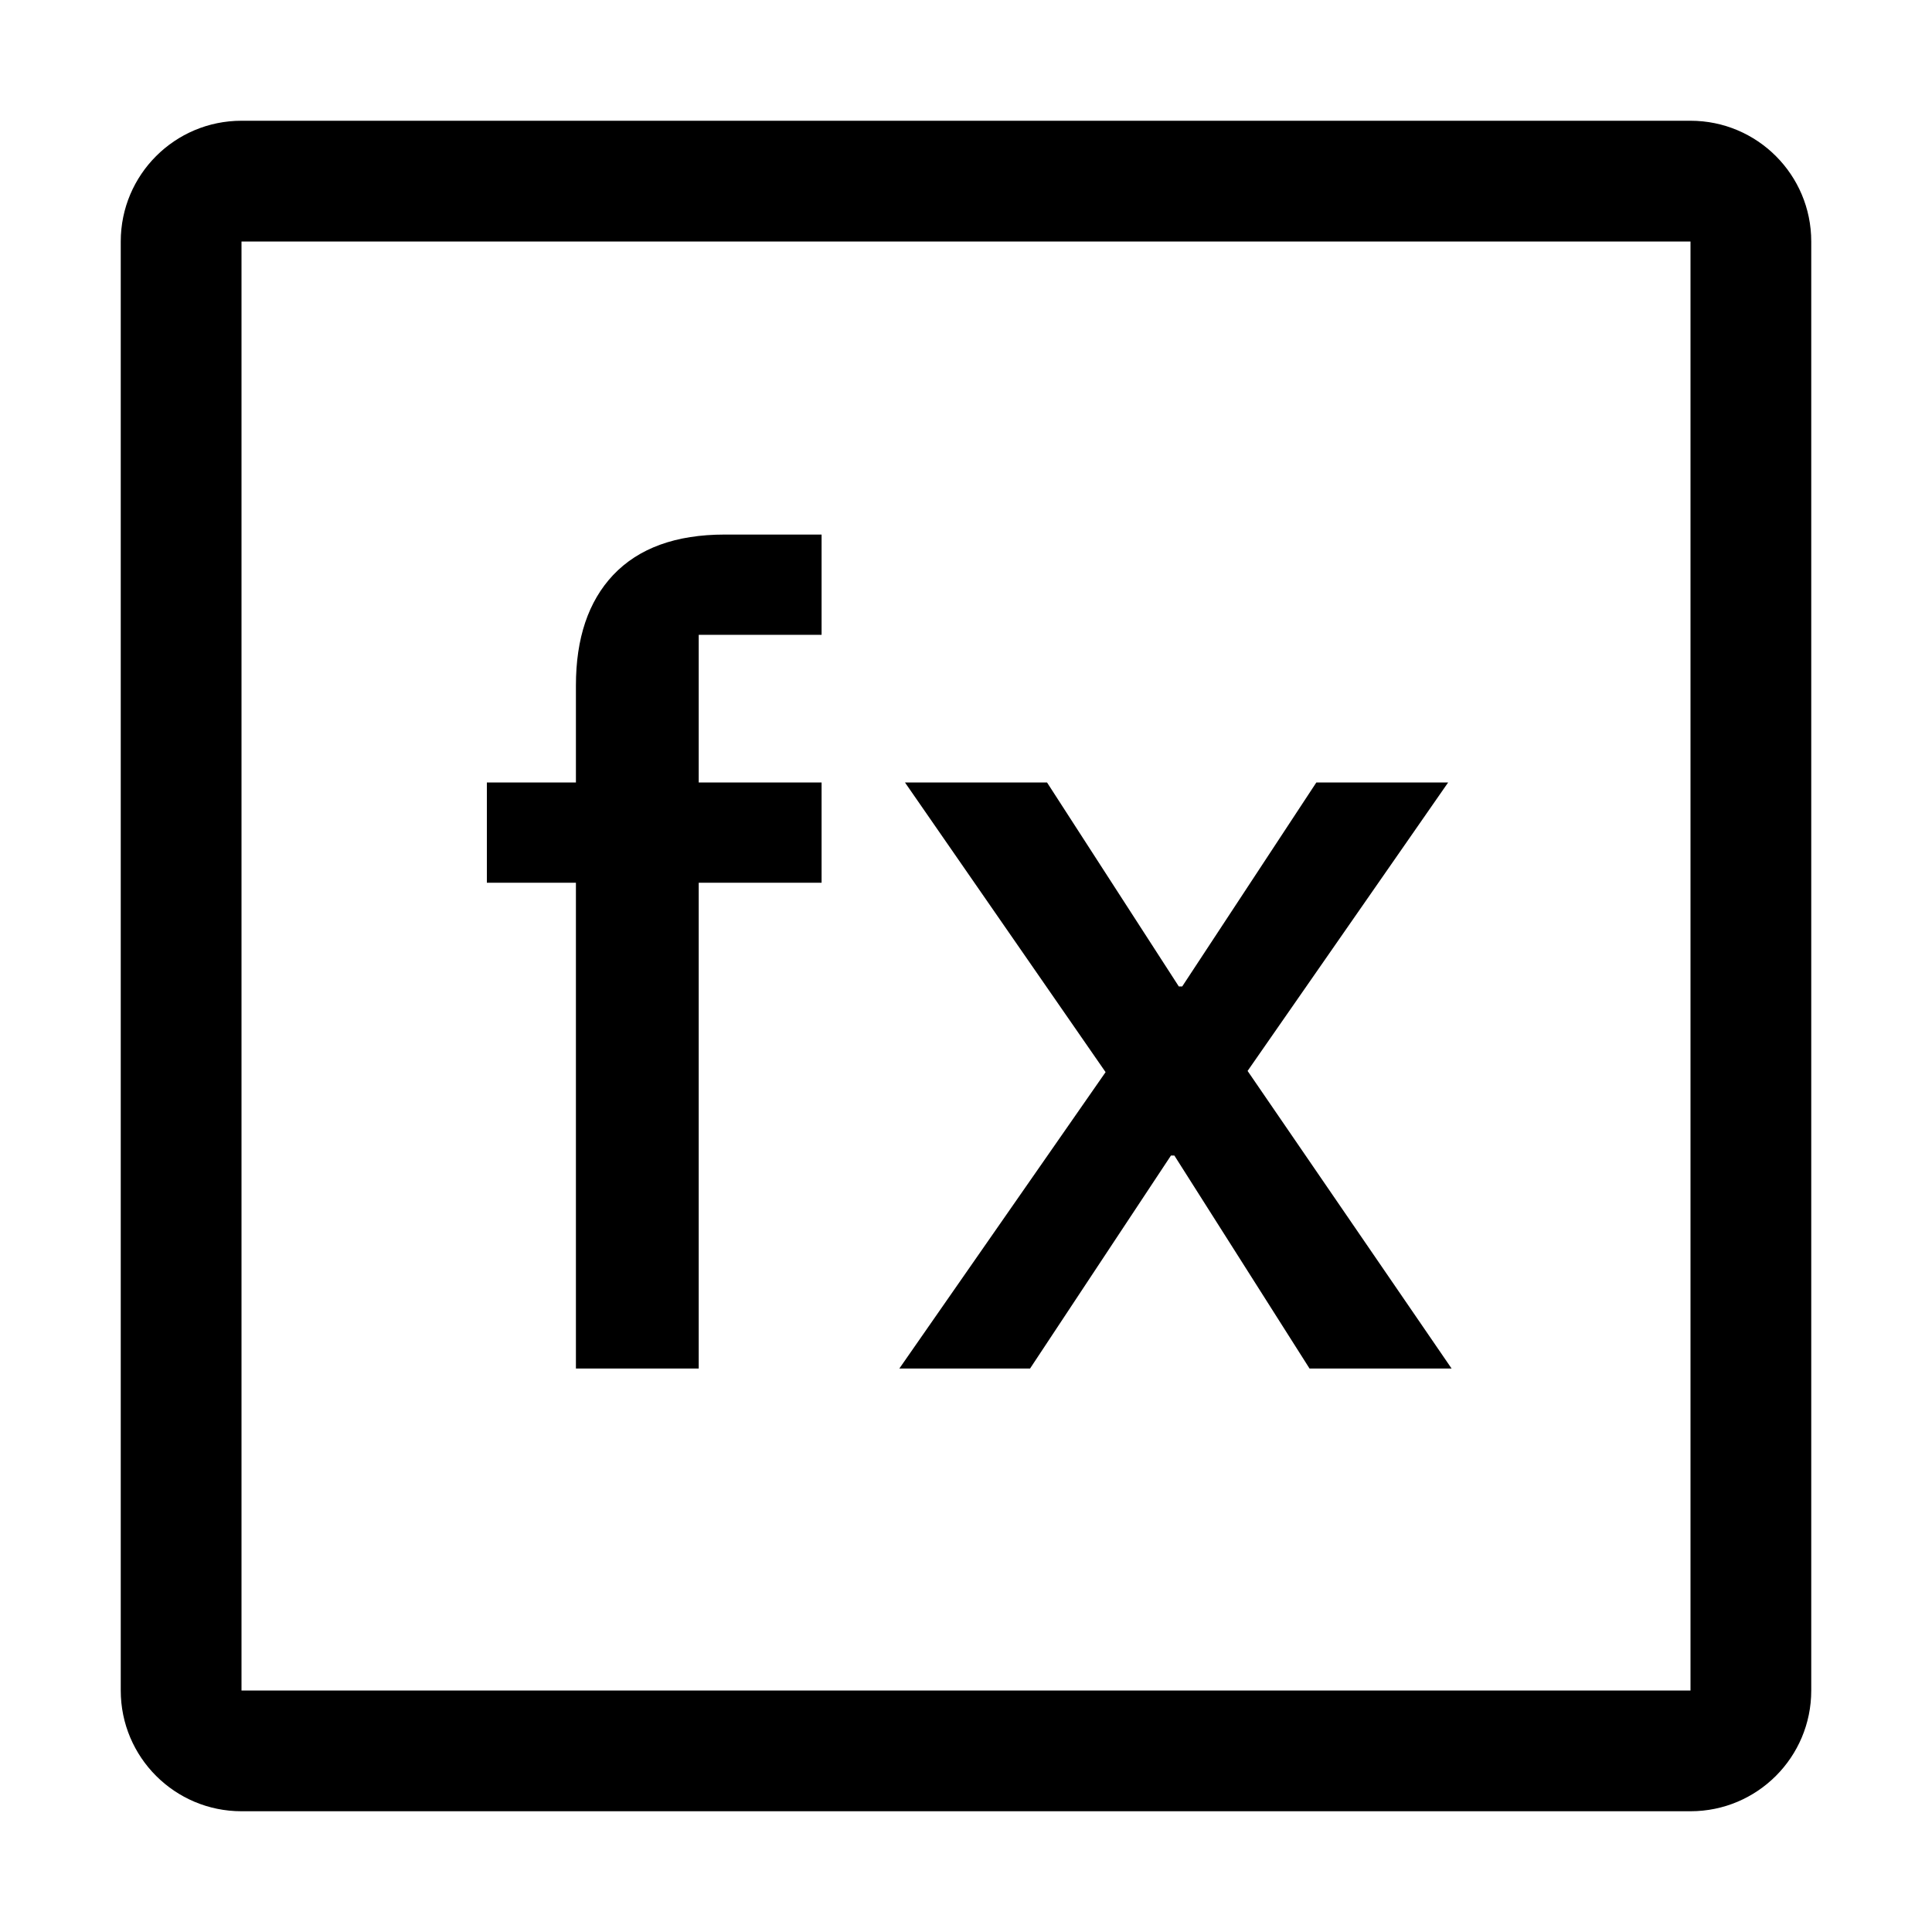
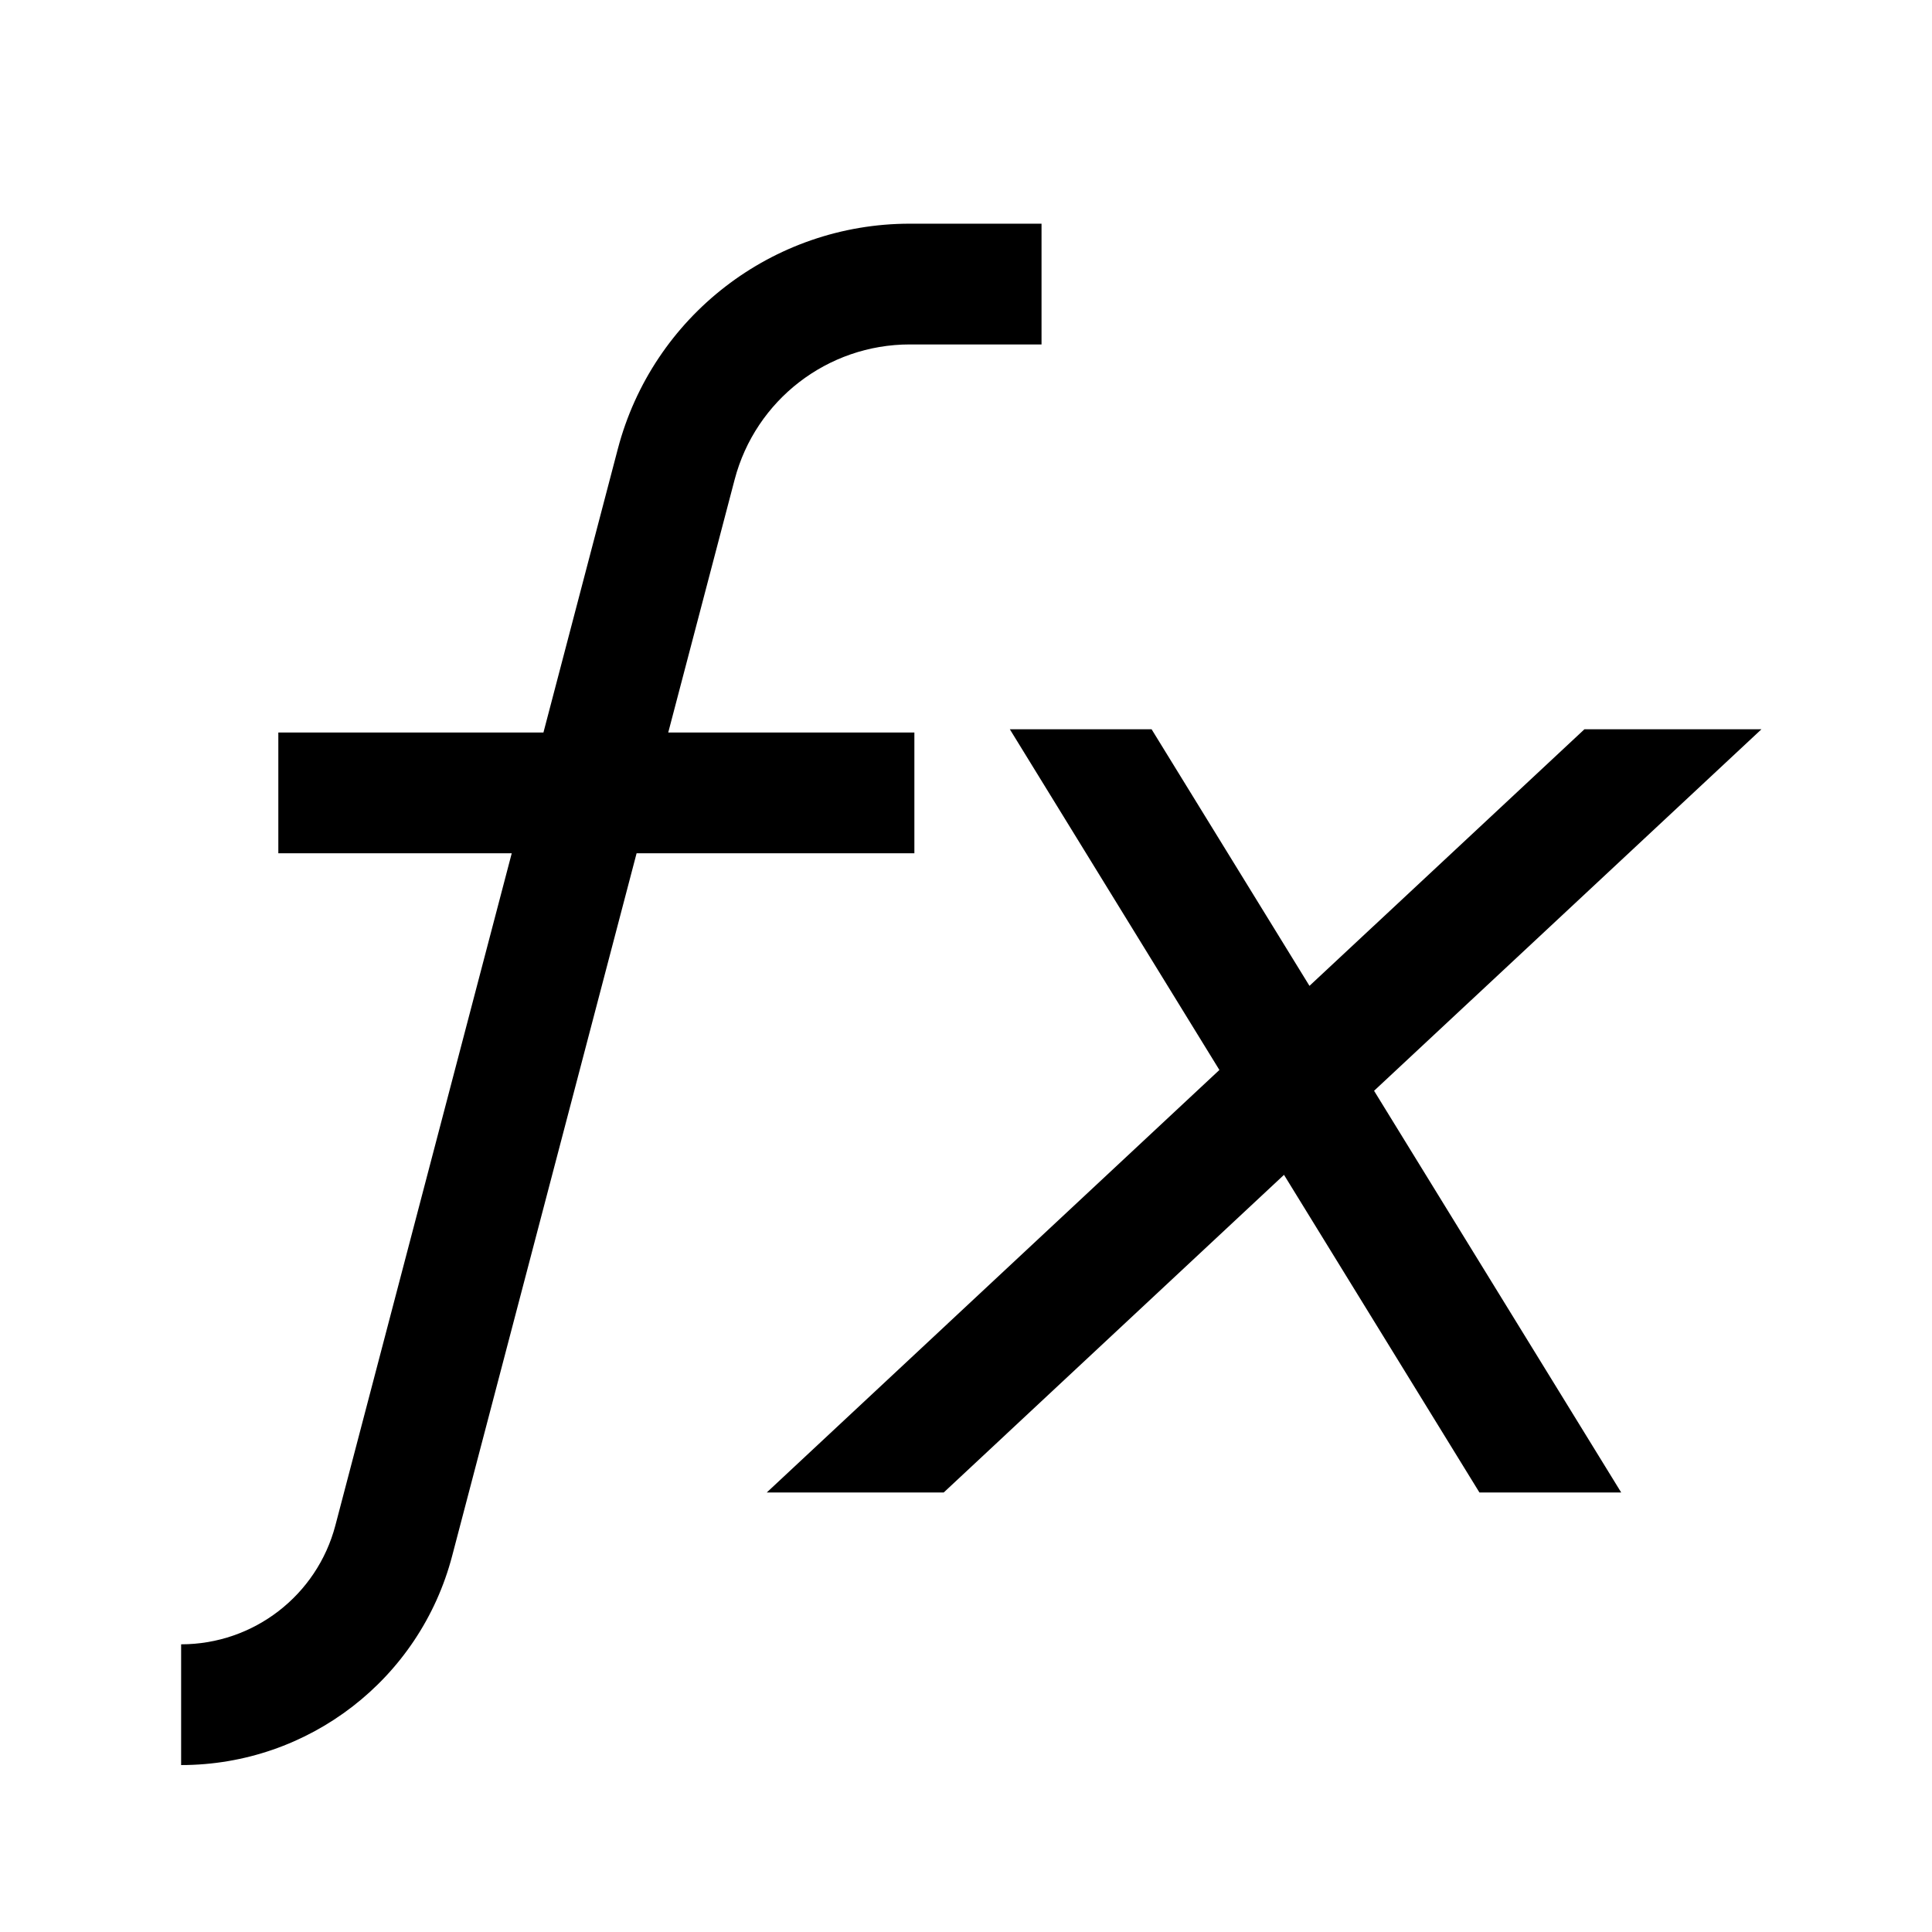
<svg xmlns="http://www.w3.org/2000/svg" width="32" height="32" viewBox="0 0 32 32" fill="none">
-   <path d="M13.608 10.515H11.573V12.96H13.608V14.621H11.573V22.667H9.539V14.621H8.064V12.96H9.539V11.354C9.539 10.571 9.745 9.961 10.155 9.525C10.578 9.078 11.194 8.854 12.003 8.854H13.608V10.515Z" fill="currentColor" />
-   <path d="M19.525 16.339H19.581L21.803 12.96H23.986L20.664 17.738L24.043 22.667H21.69L19.451 19.139H19.395L17.061 22.667H14.896L18.312 17.758L14.989 12.96H17.342L19.525 16.339Z" fill="currentColor" />
-   <path fill-rule="evenodd" clip-rule="evenodd" d="M28 2C29.105 2 30 2.895 30 4V28C30 29.105 29.105 30 28 30H4C2.895 30 2 29.105 2 28V4C2 2.895 2.895 2 4 2H28ZM4 28H28V4H4V28Z" fill="currentColor" />
+   <path d="M17.251 5.705H15.069C13.706 5.705 12.514 6.625 12.168 7.943L11.068 12.133H15.145V14.133H10.544L7.489 25.771C6.954 27.812 5.11 29.235 3 29.235V27.235C4.2 27.235 5.25 26.426 5.555 25.265L8.476 14.133H4.61V12.133H9.001L10.233 7.436C10.81 5.238 12.797 3.705 15.069 3.705H17.251V5.705Z" fill="currentColor" />
+   <path d="M21.689 16.329L26.243 12.079H29.175L22.759 18.067L26.852 24.72H24.504L21.267 19.459L15.631 24.72H12.7L20.197 17.722L16.726 12.079H19.074L21.689 16.329Z" fill="currentColor" />
</svg>
